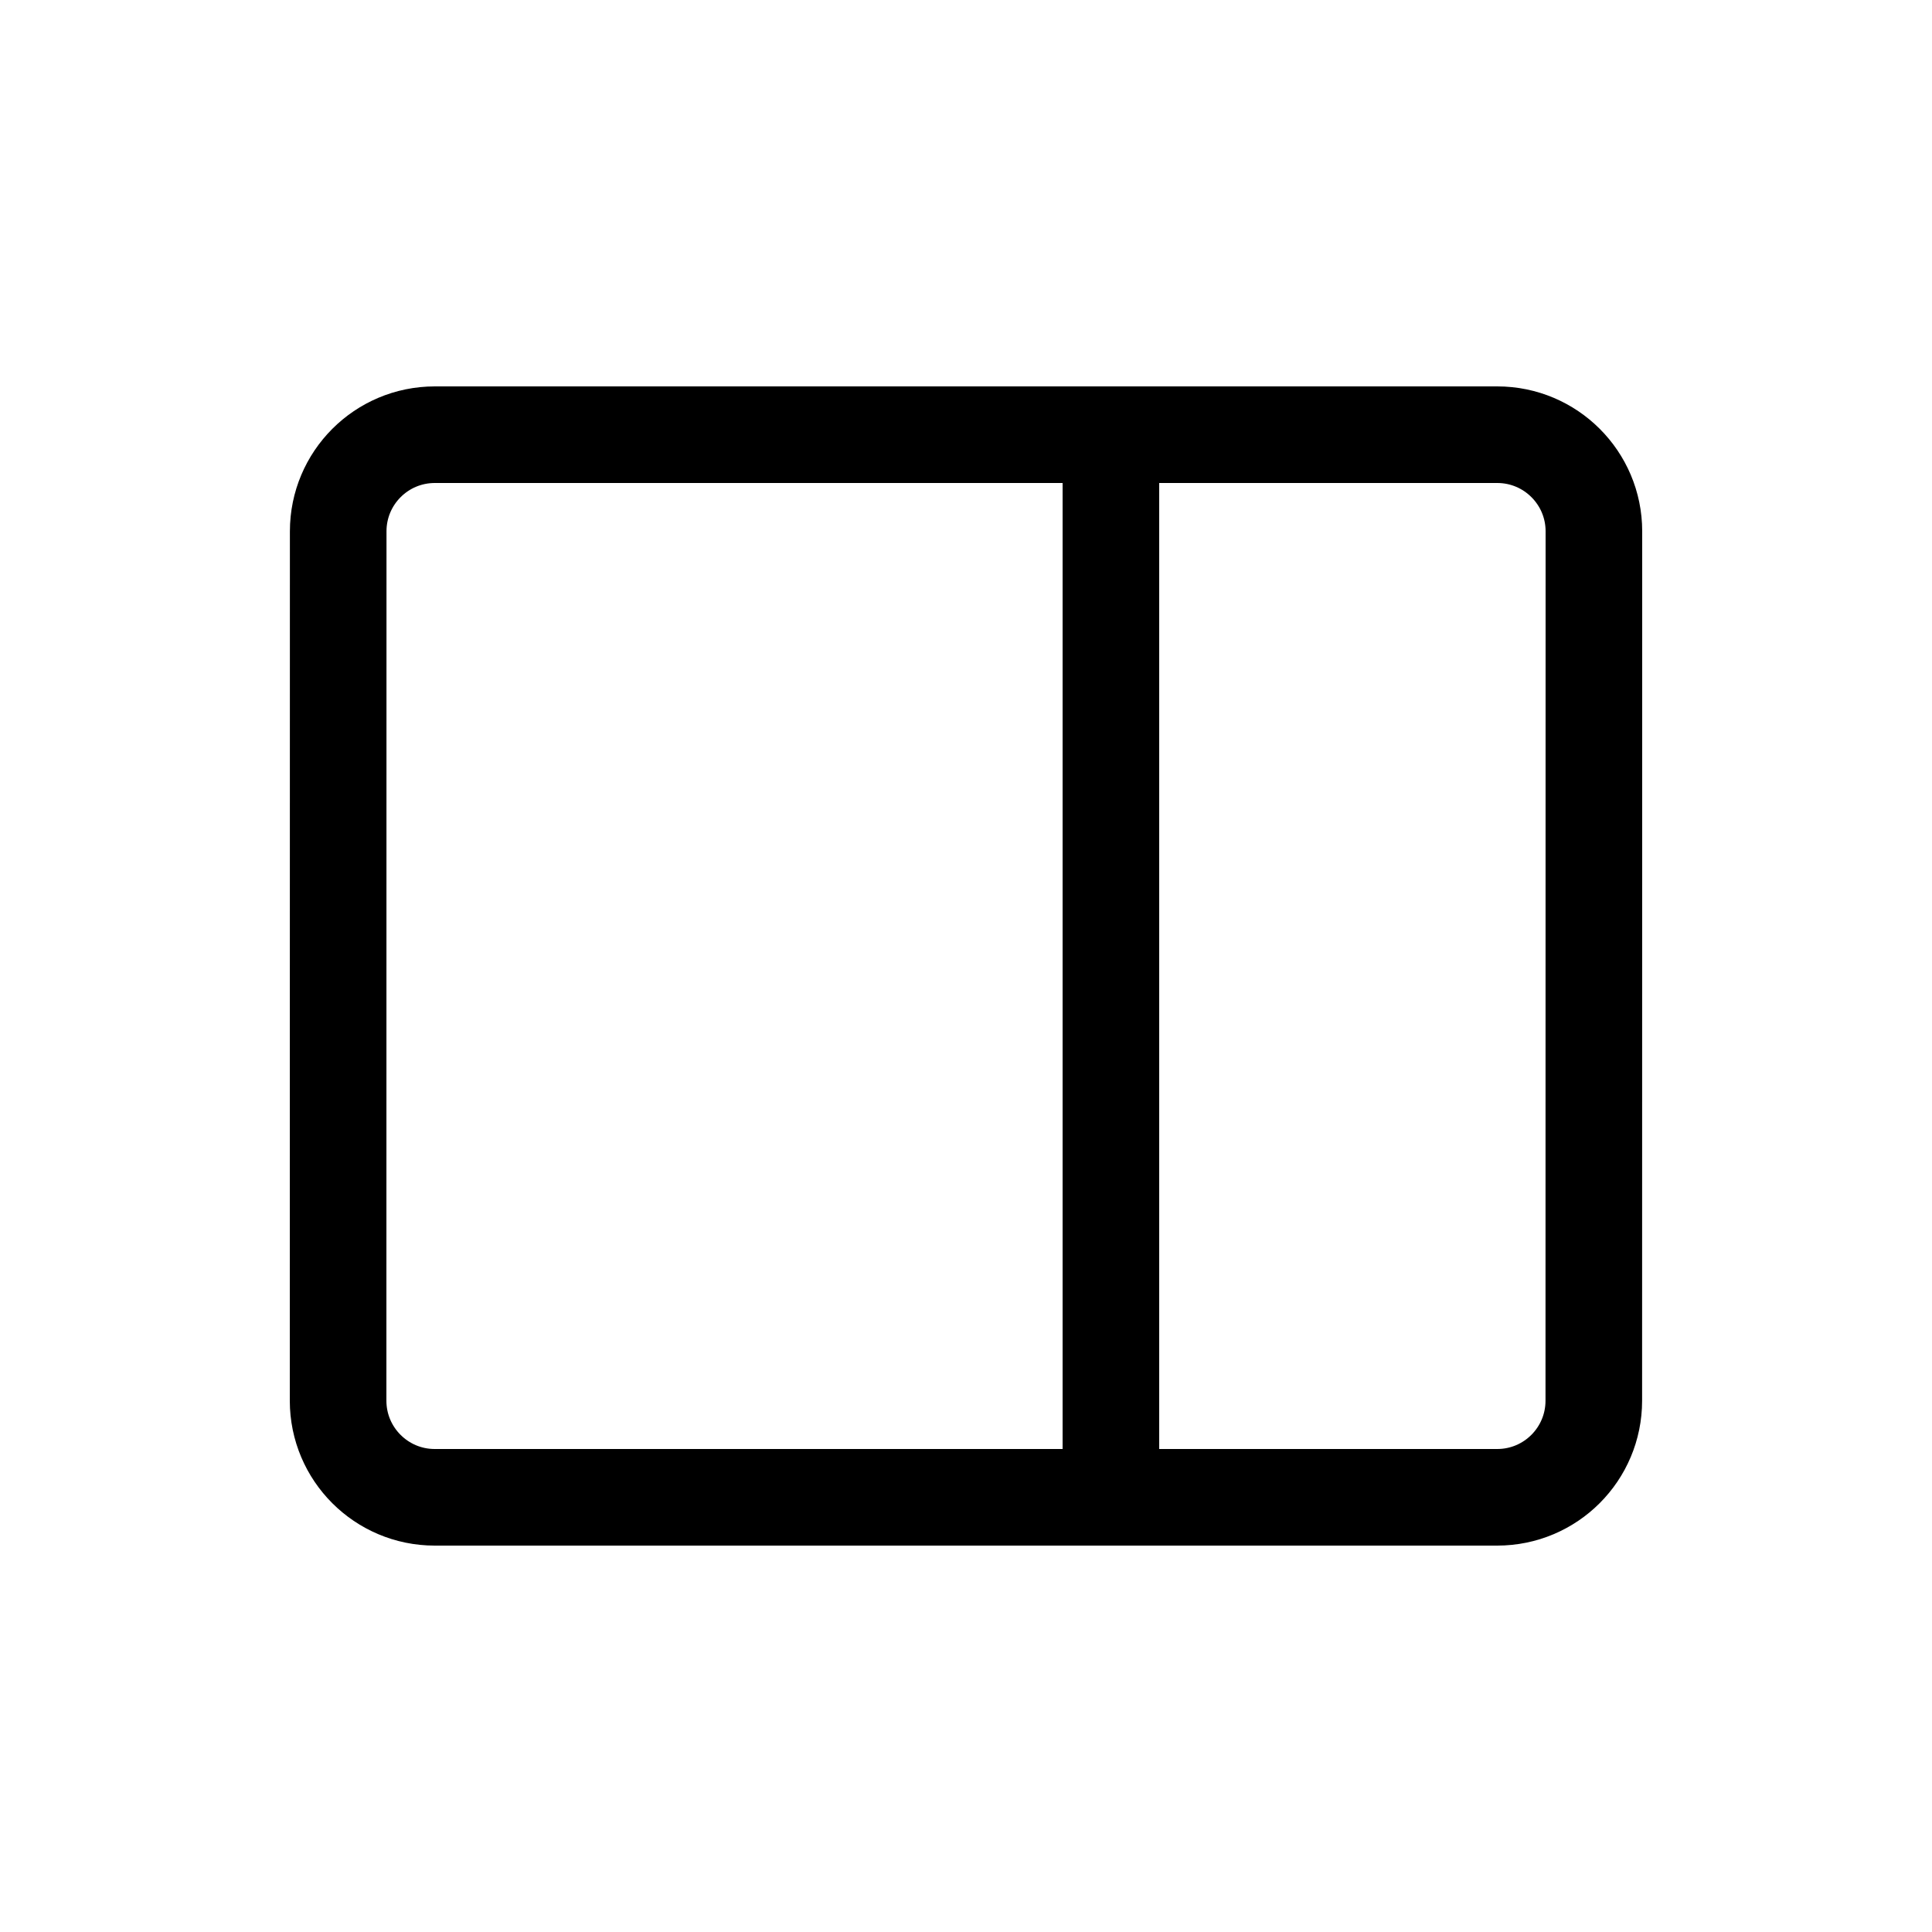
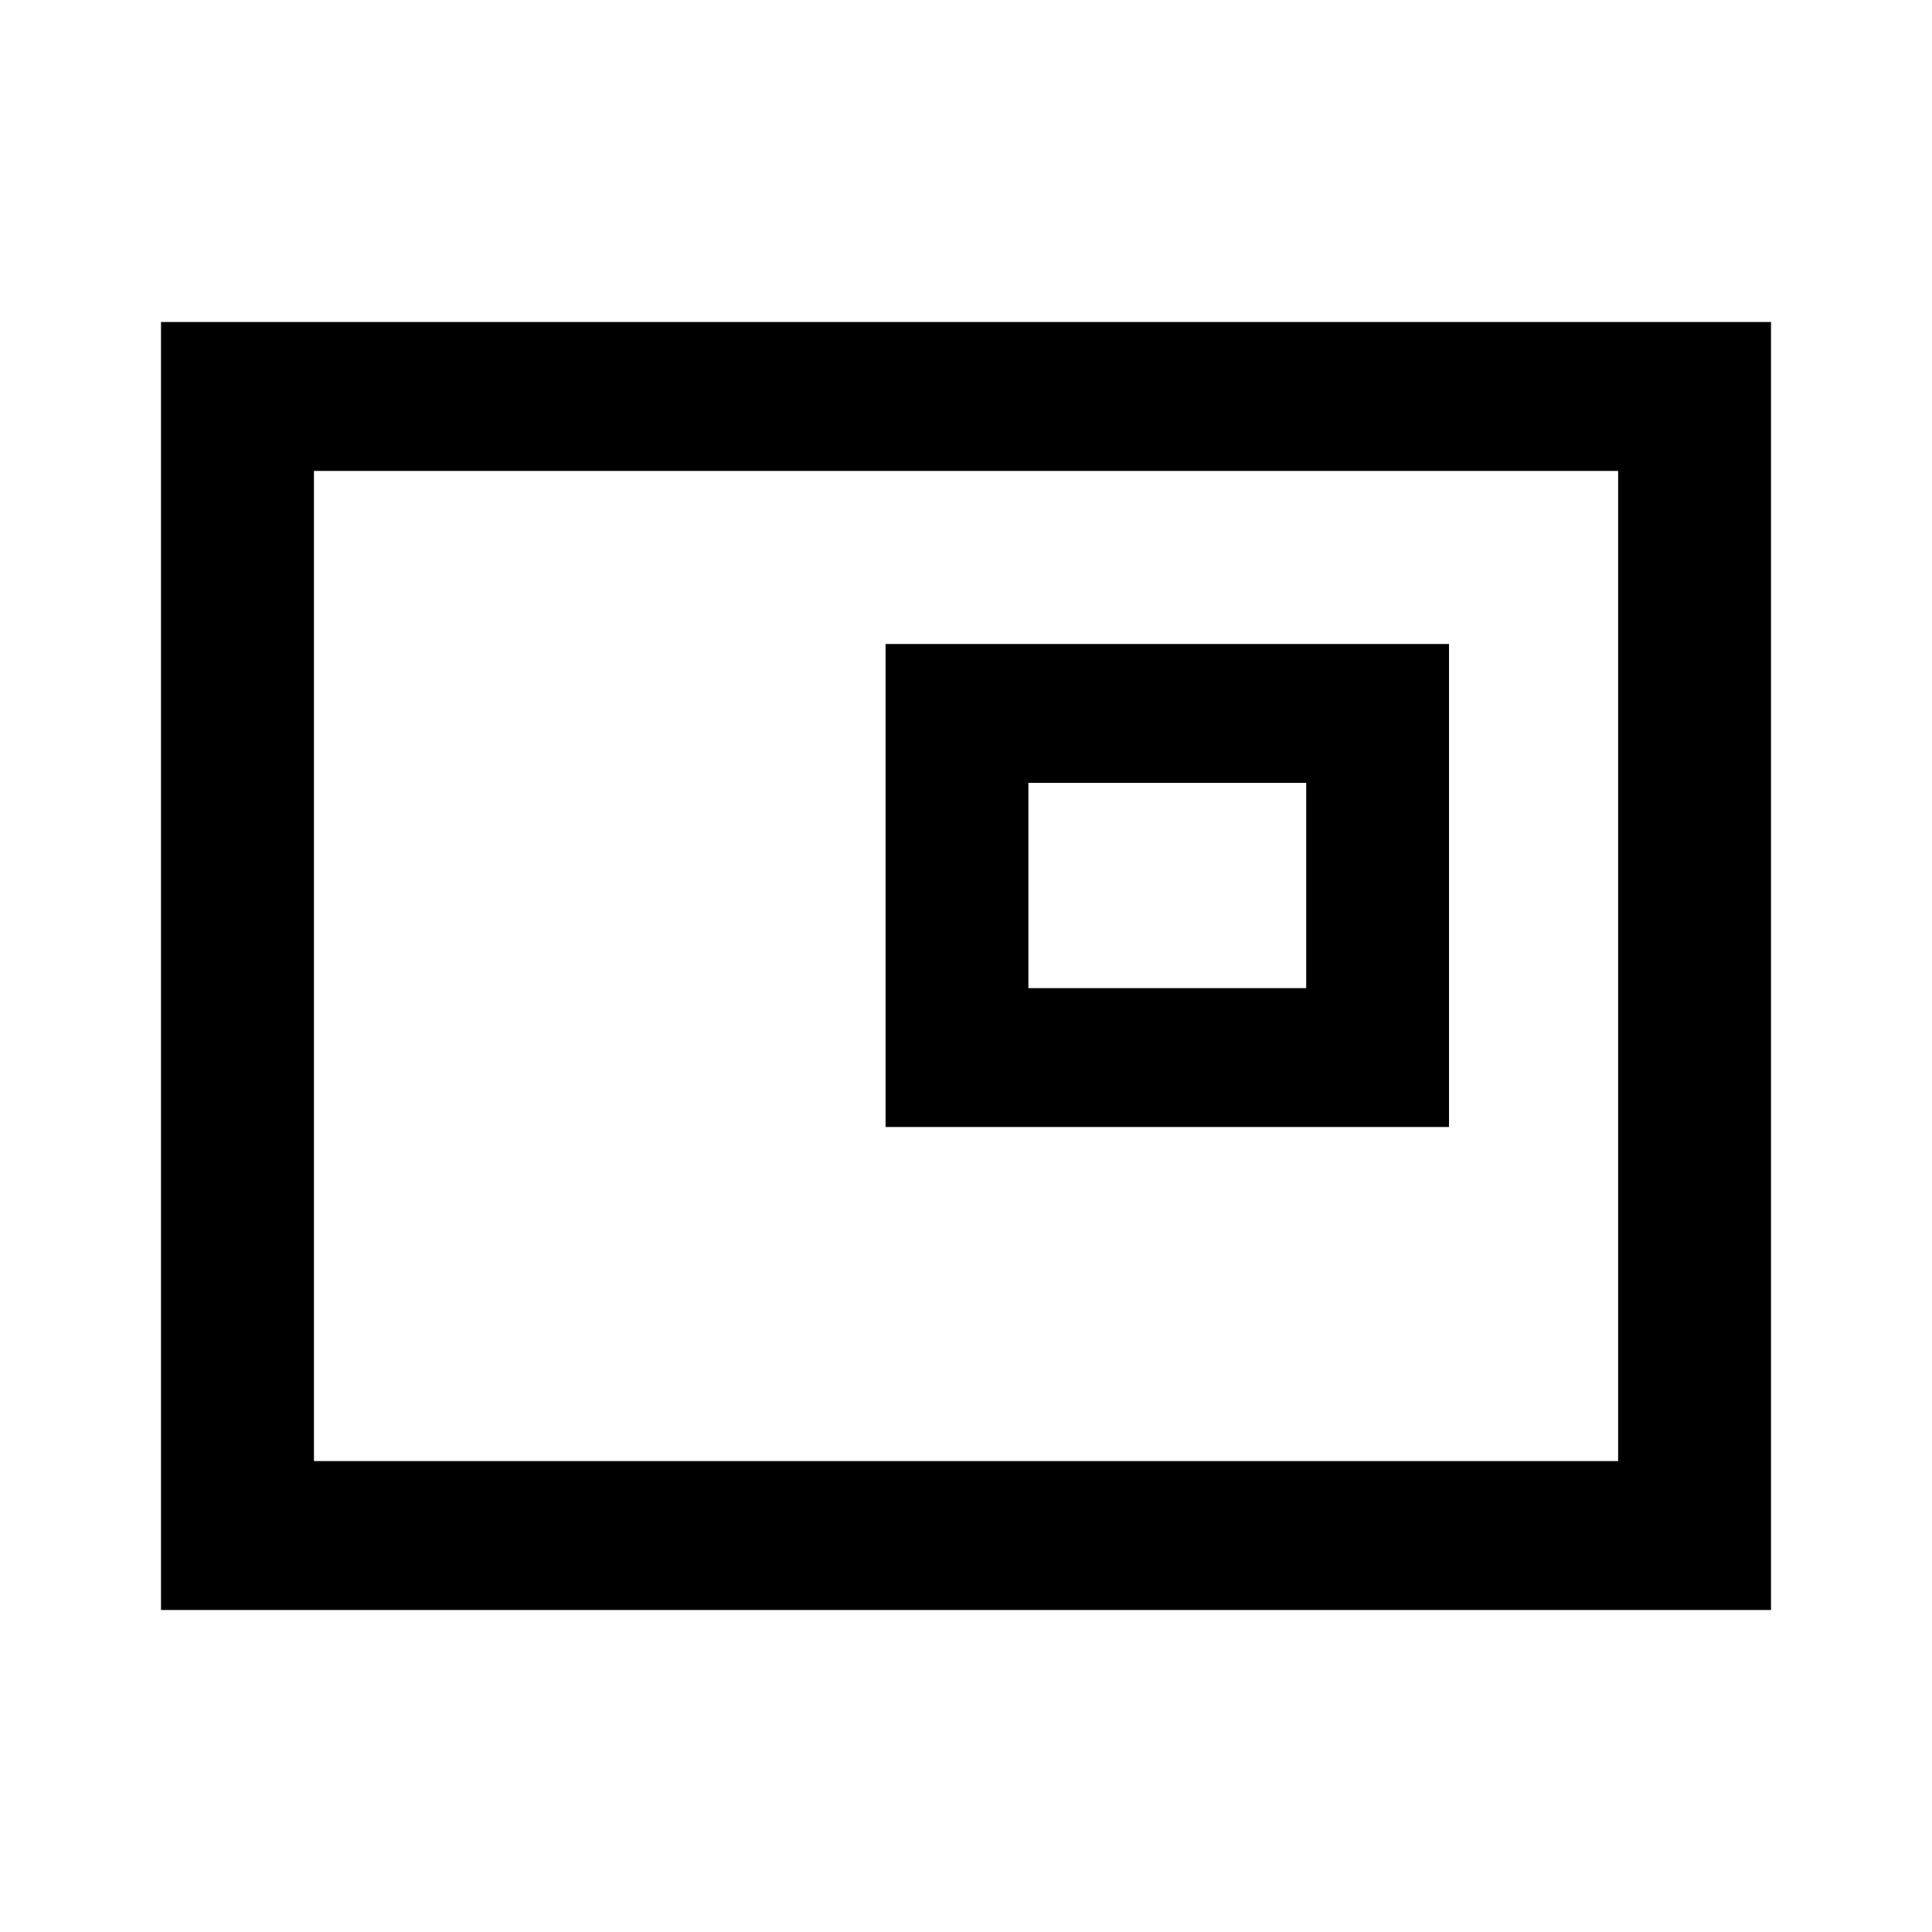
- <svg xmlns="http://www.w3.org/2000/svg" width="20" height="20" viewBox="0 0 20 20" fill="none">
-   <path d="M3.501 5.5L3.5 14.5C3.5 15.052 3.948 15.5 4.5 15.5H15.499C16.052 15.5 16.499 15.052 16.499 14.5L16.5 5.5C16.5 4.948 16.052 4.5 15.5 4.5H4.501C3.948 4.5 3.501 4.948 3.501 5.5Z" stroke="black" />
-   <path d="M11.5 4L11.5 16" stroke="black" />
+ <svg xmlns="http://www.w3.org/2000/svg" class="uf-icon" width="20" height="20" viewBox="0 0 24 24" fill="none" style="width:20px;height:20px" data-icon="panel-right" data-iconset="iconoteka" data-icon-source="picture_in_picture_top_right/stroke" aria-hidden="true">
+   <path d="M3.9 18.15H20.101V5.85H3.9V18.15ZM2 20V4H22V20H2ZM11.001 14V8H18V14H11.001ZM12.775 12.275H16.226V9.725H12.775V12.275Z" fill="currentColor" fill-rule="evenodd" clip-rule="evenodd" />
</svg>
